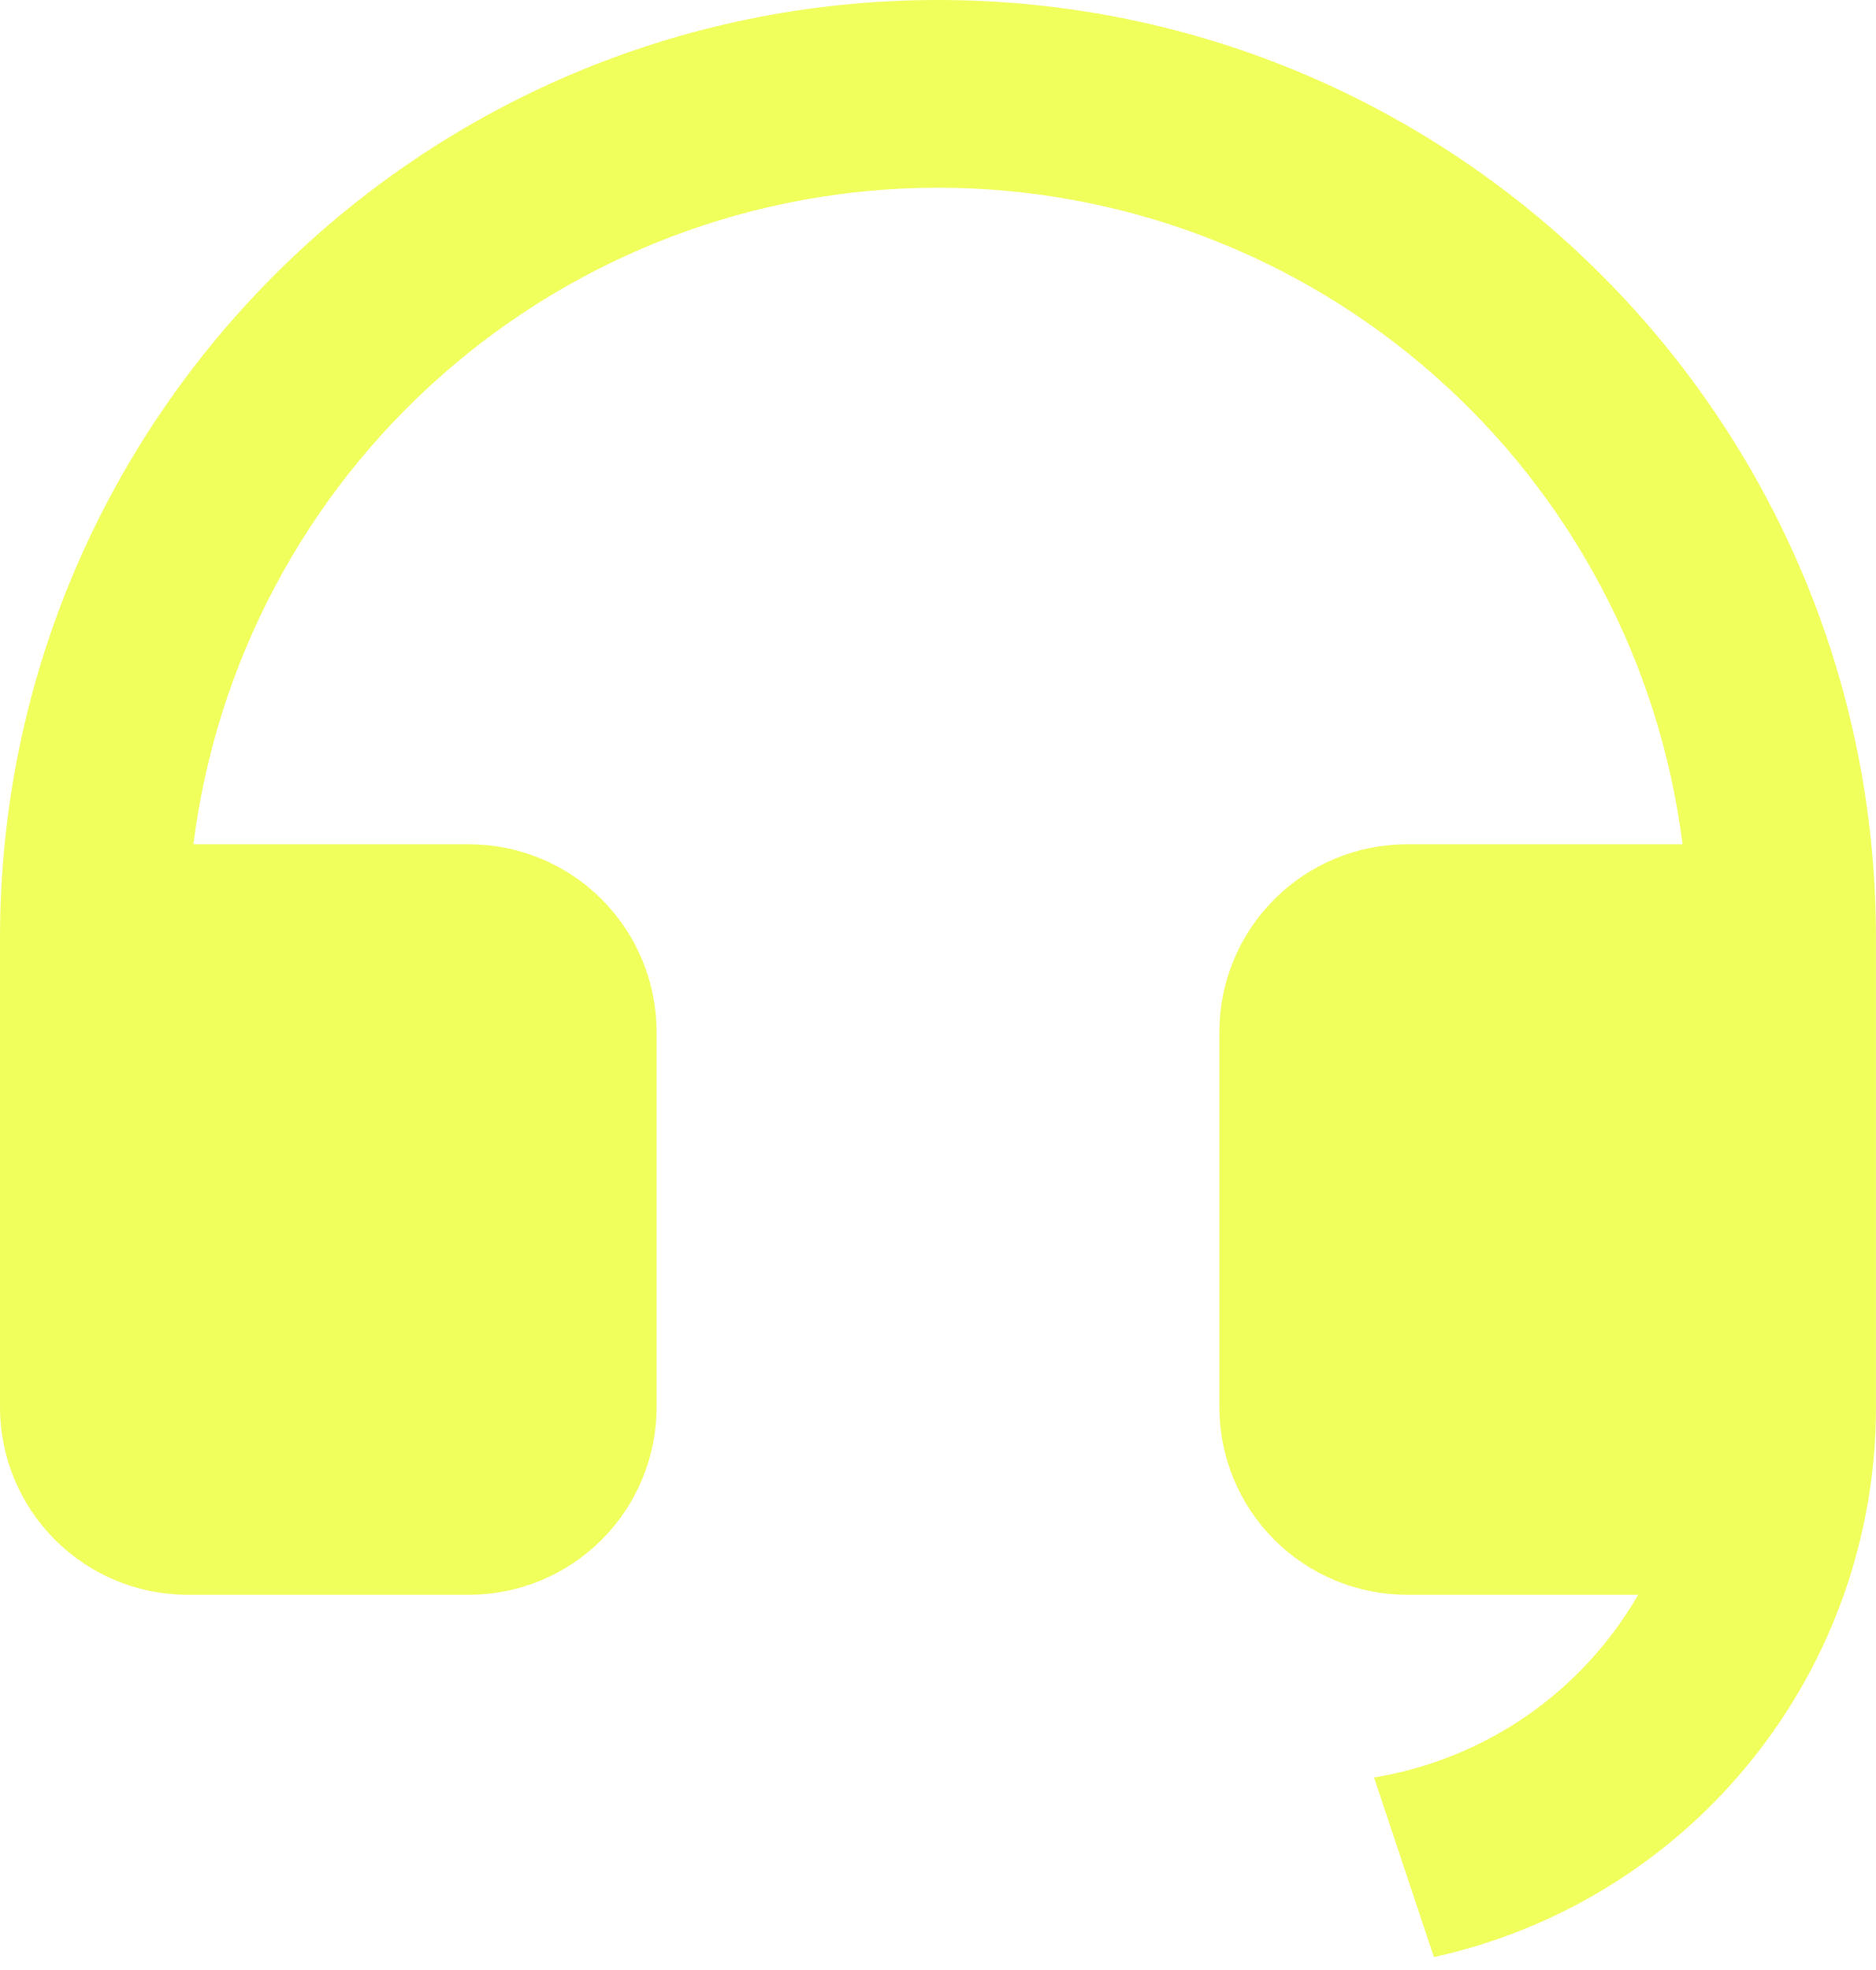
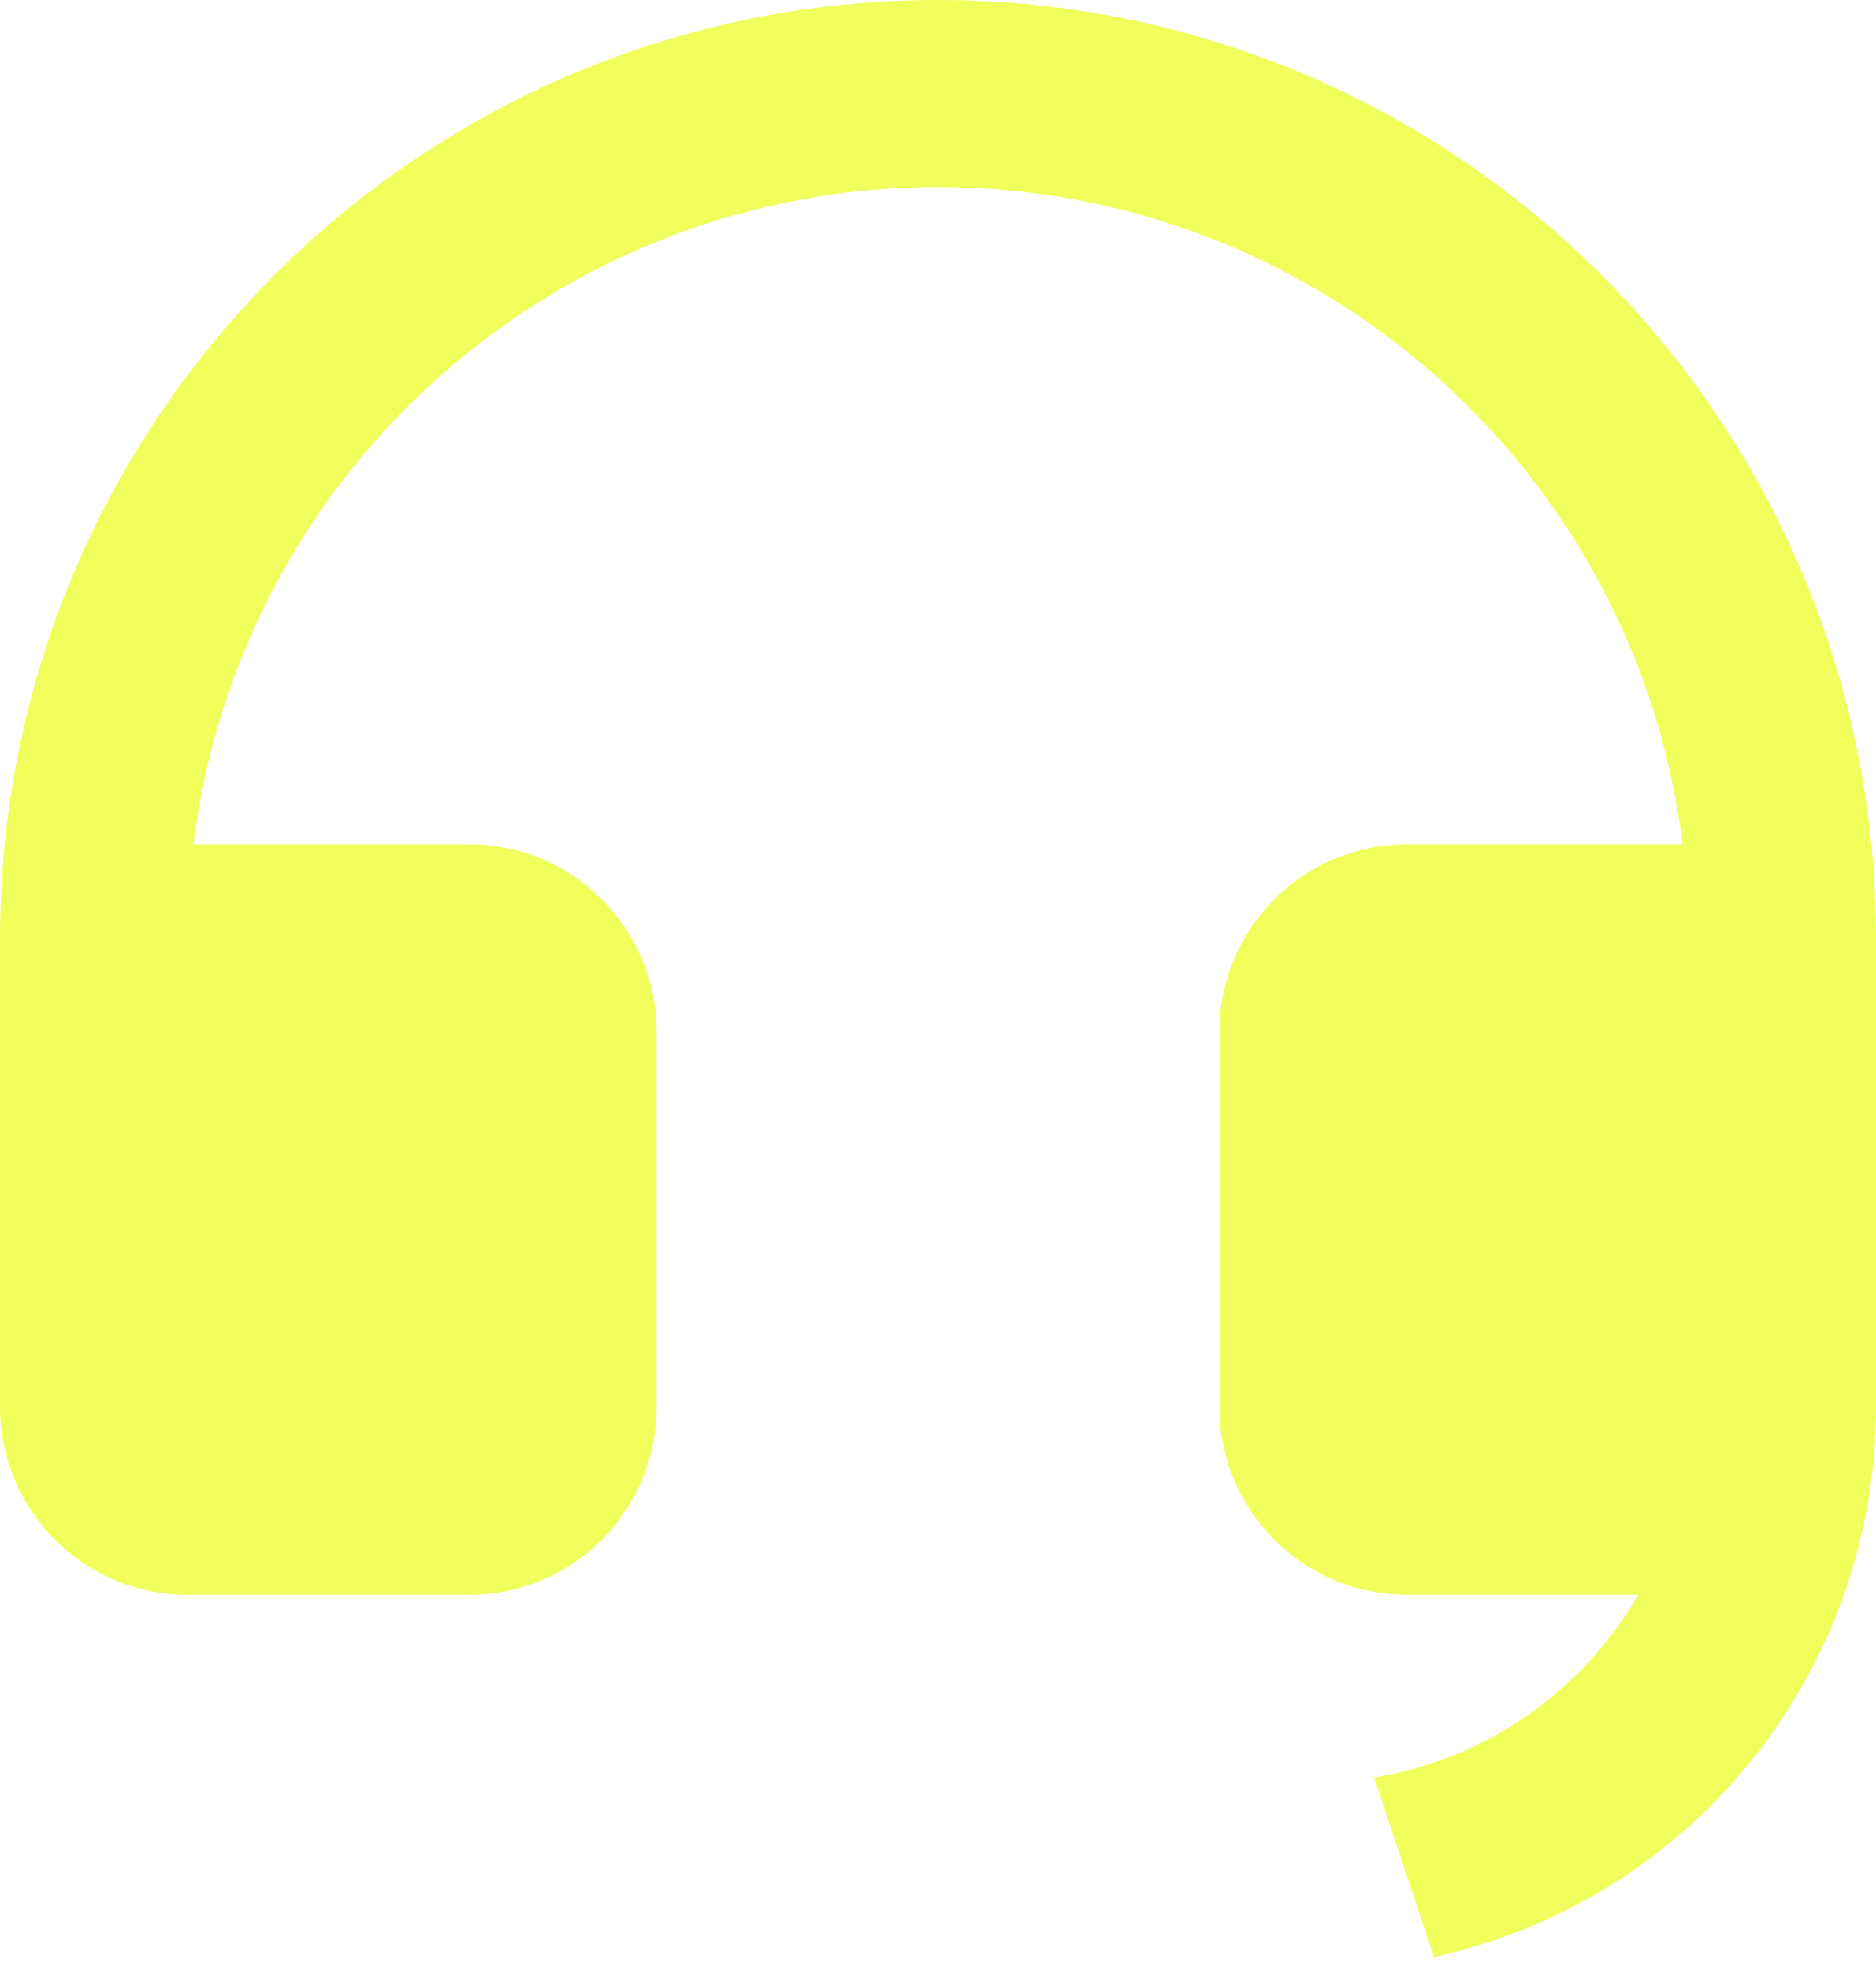
- <svg xmlns="http://www.w3.org/2000/svg" width="20" height="21" viewBox="0 0 20 21" fill="none">
-   <path d="M20 15.002C20 16.37 19.533 17.696 18.675 18.762C17.818 19.828 16.623 20.569 15.287 20.862L14.649 18.948C15.233 18.852 15.789 18.627 16.276 18.291C16.763 17.954 17.169 17.513 17.465 17H15C14.47 17 13.961 16.789 13.586 16.414C13.211 16.039 13 15.53 13 15V11C13 10.47 13.211 9.961 13.586 9.586C13.961 9.211 14.47 9 15 9H17.938C17.694 7.067 16.753 5.289 15.291 4.001C13.83 2.712 11.948 2.001 10 2.001C8.052 2.001 6.17 2.712 4.709 4.001C3.247 5.289 2.306 7.067 2.062 9H5C5.53 9 6.039 9.211 6.414 9.586C6.789 9.961 7 10.47 7 11V15C7 15.53 6.789 16.039 6.414 16.414C6.039 16.789 5.53 17 5 17H2C1.47 17 0.961 16.789 0.586 16.414C0.211 16.039 0 15.53 0 15V10C0 4.477 4.477 0 10 0C15.523 0 20 4.477 20 10V15.002Z" fill="#F1FF5C" />
+ <svg xmlns="http://www.w3.org/2000/svg" width="20" height="21" fill="none" viewBox="0 0 20 21">
+   <path fill="#f1ff5c" d="M20 15.002a6 6 0 0 1-4.713 5.86l-.638-1.914A4 4 0 0 0 17.465 17H15a2 2 0 0 1-2-2v-4a2 2 0 0 1 2-2h2.938A8 8 0 0 0 2.062 9H5a2 2 0 0 1 2 2v4a2 2 0 0 1-2 2H2a2 2 0 0 1-2-2v-5C0 4.477 4.477 0 10 0s10 4.477 10 10z" />
</svg>
